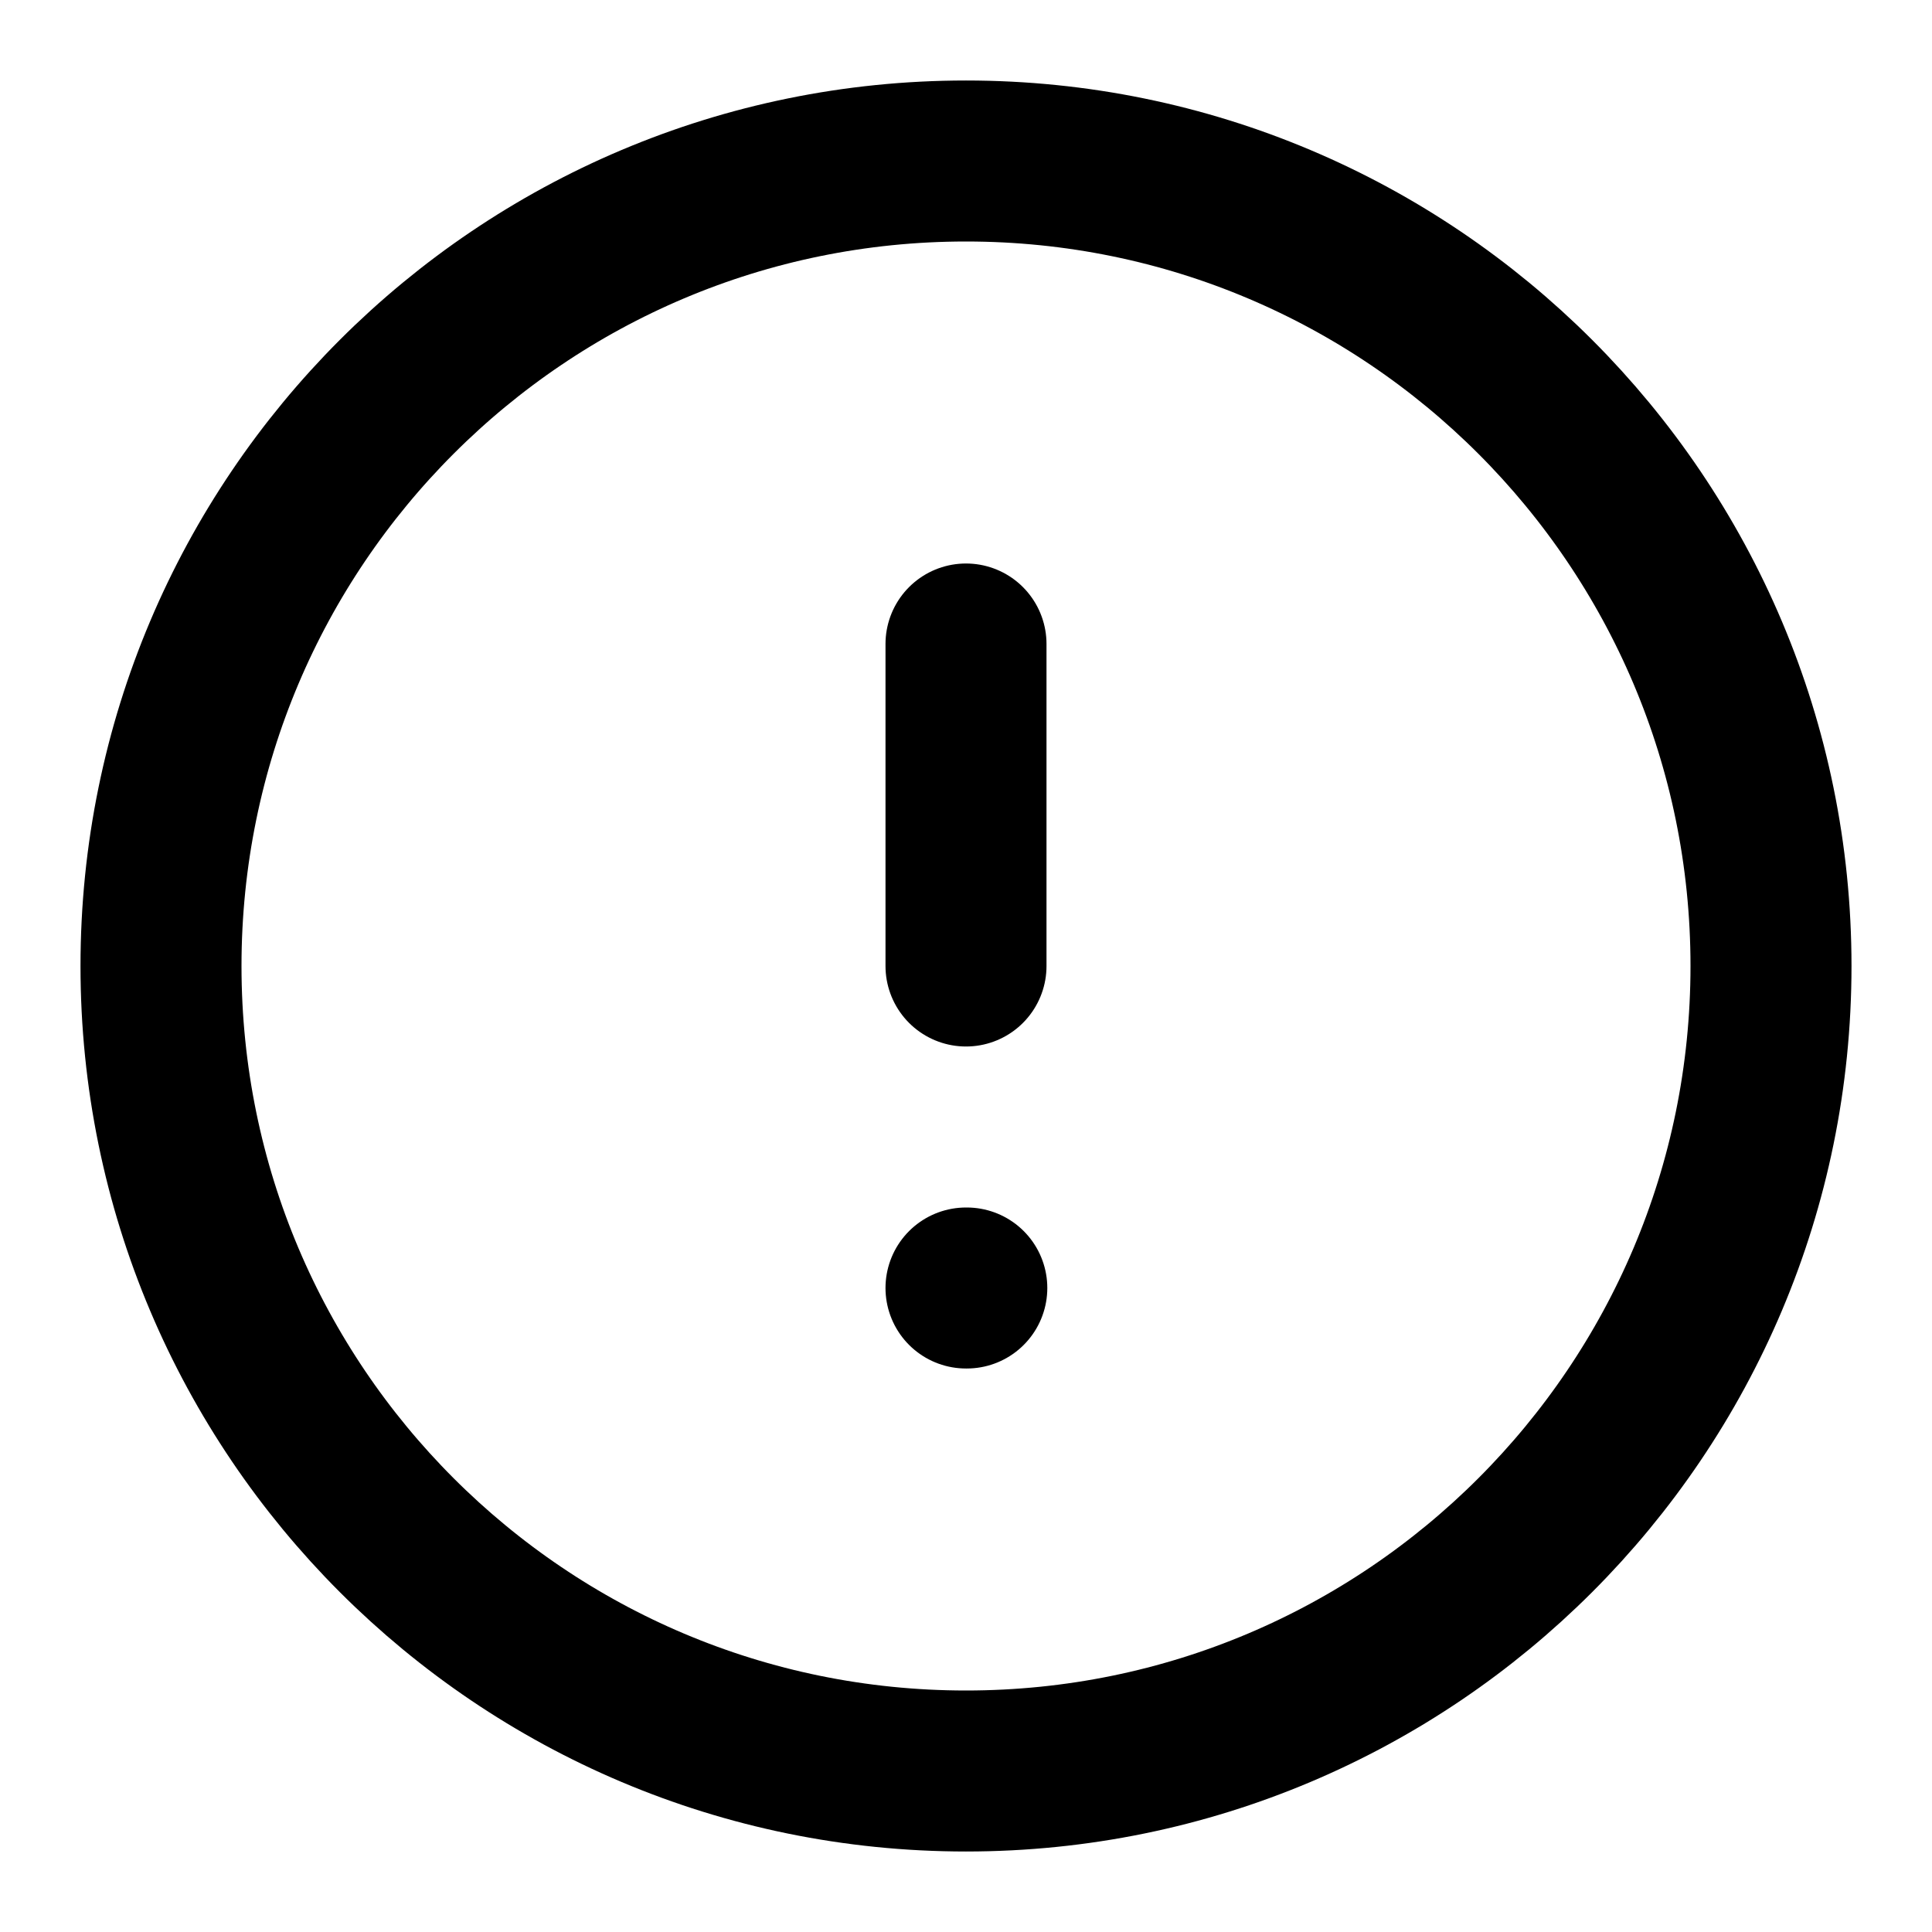
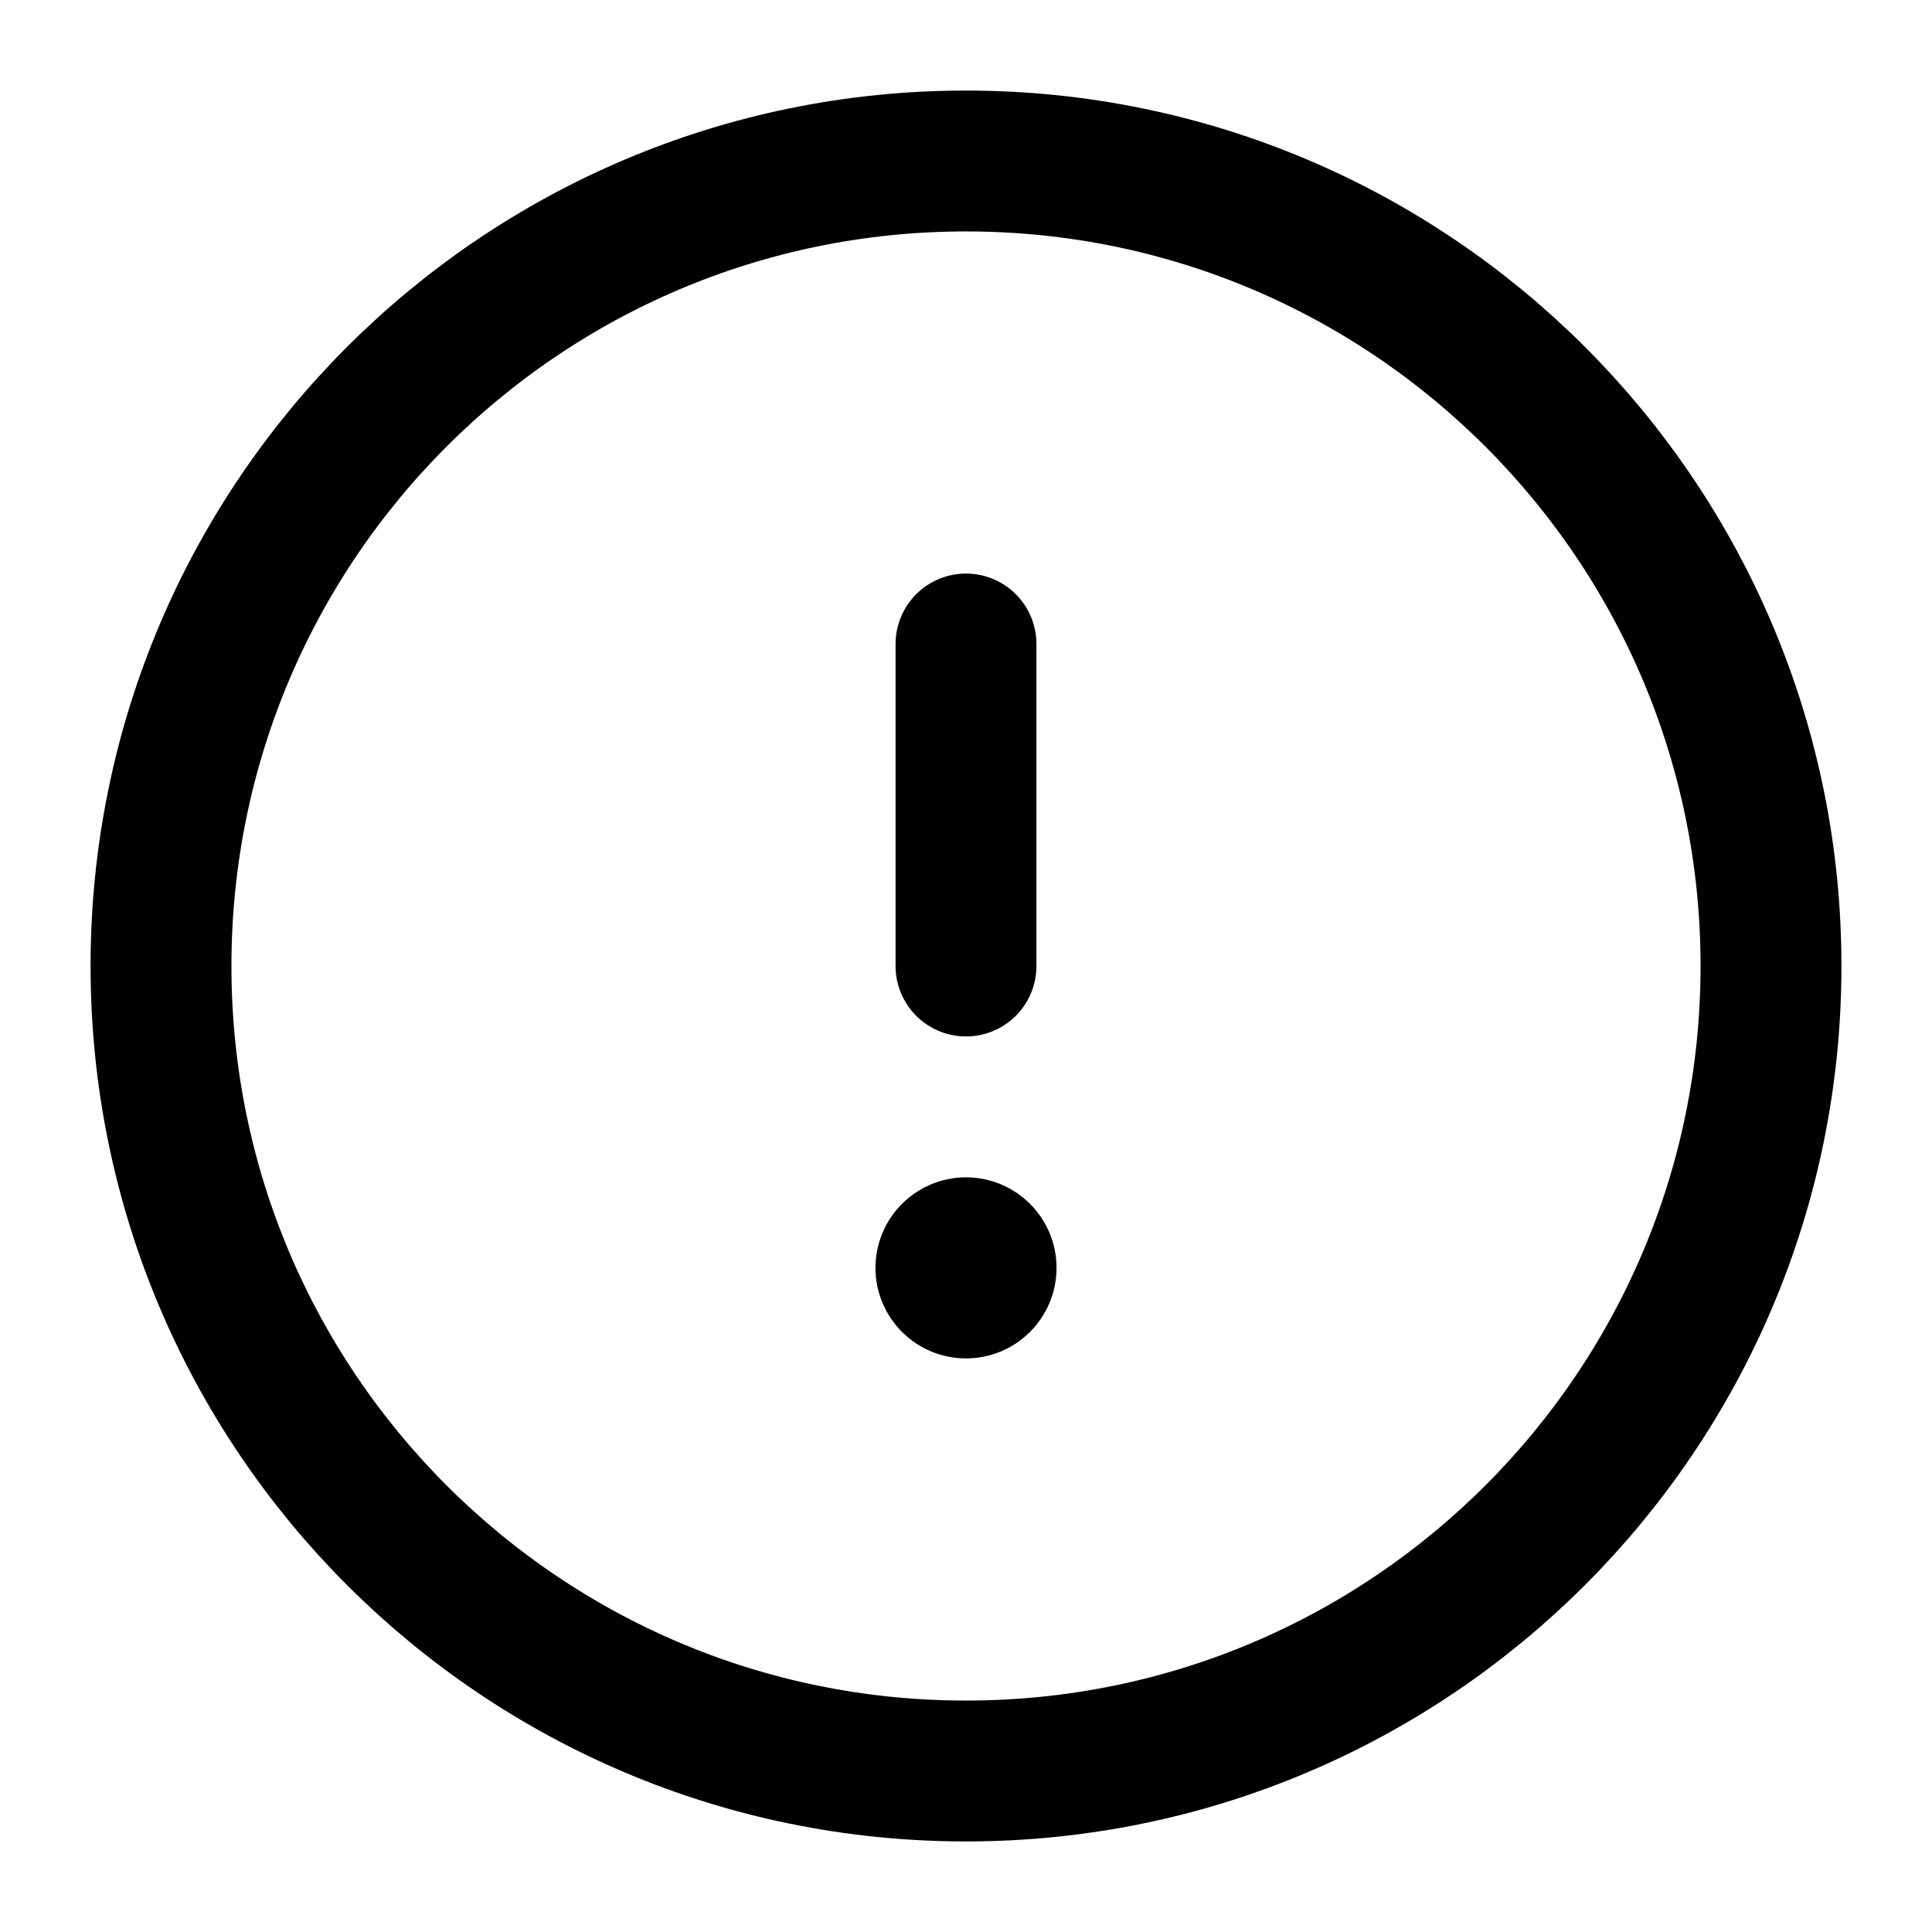
- <svg xmlns="http://www.w3.org/2000/svg" class="lucide lucide-circle-alert" width="24" height="24" viewBox="0 0 24 24" fill="none" stroke="currentColor" stroke-width="2" stroke-linecap="round" stroke-linejoin="round">
-   <circle cx="12" cy="12" r="10" />
-   <line x1="12" x2="12" y1="8" y2="12" />
-   <line x1="12" x2="12.01" y1="16" y2="16" />
+ <svg xmlns="http://www.w3.org/2000/svg" width="24" height="24" viewBox="0 0 24 24" fill="none">
+   <circle cx="12" cy="12" r="10" stroke="currentColor" stroke-linecap="round" stroke-linejoin="round" stroke-width="1.75" />
+   <path d="M12 8V12" stroke="currentColor" stroke-linecap="round" stroke-linejoin="round" stroke-width="1.75" />
+   <path d="M12.125 15.75H12M12.25 15.75C12.25 15.888 12.138 16 12 16C11.862 16 11.75 15.888 11.75 15.75C11.75 15.612 11.862 15.5 12 15.5C12.138 15.5 12.25 15.612 12.25 15.75Z" stroke="currentColor" stroke-linecap="round" stroke-linejoin="round" stroke-width="1.75" />
</svg>
